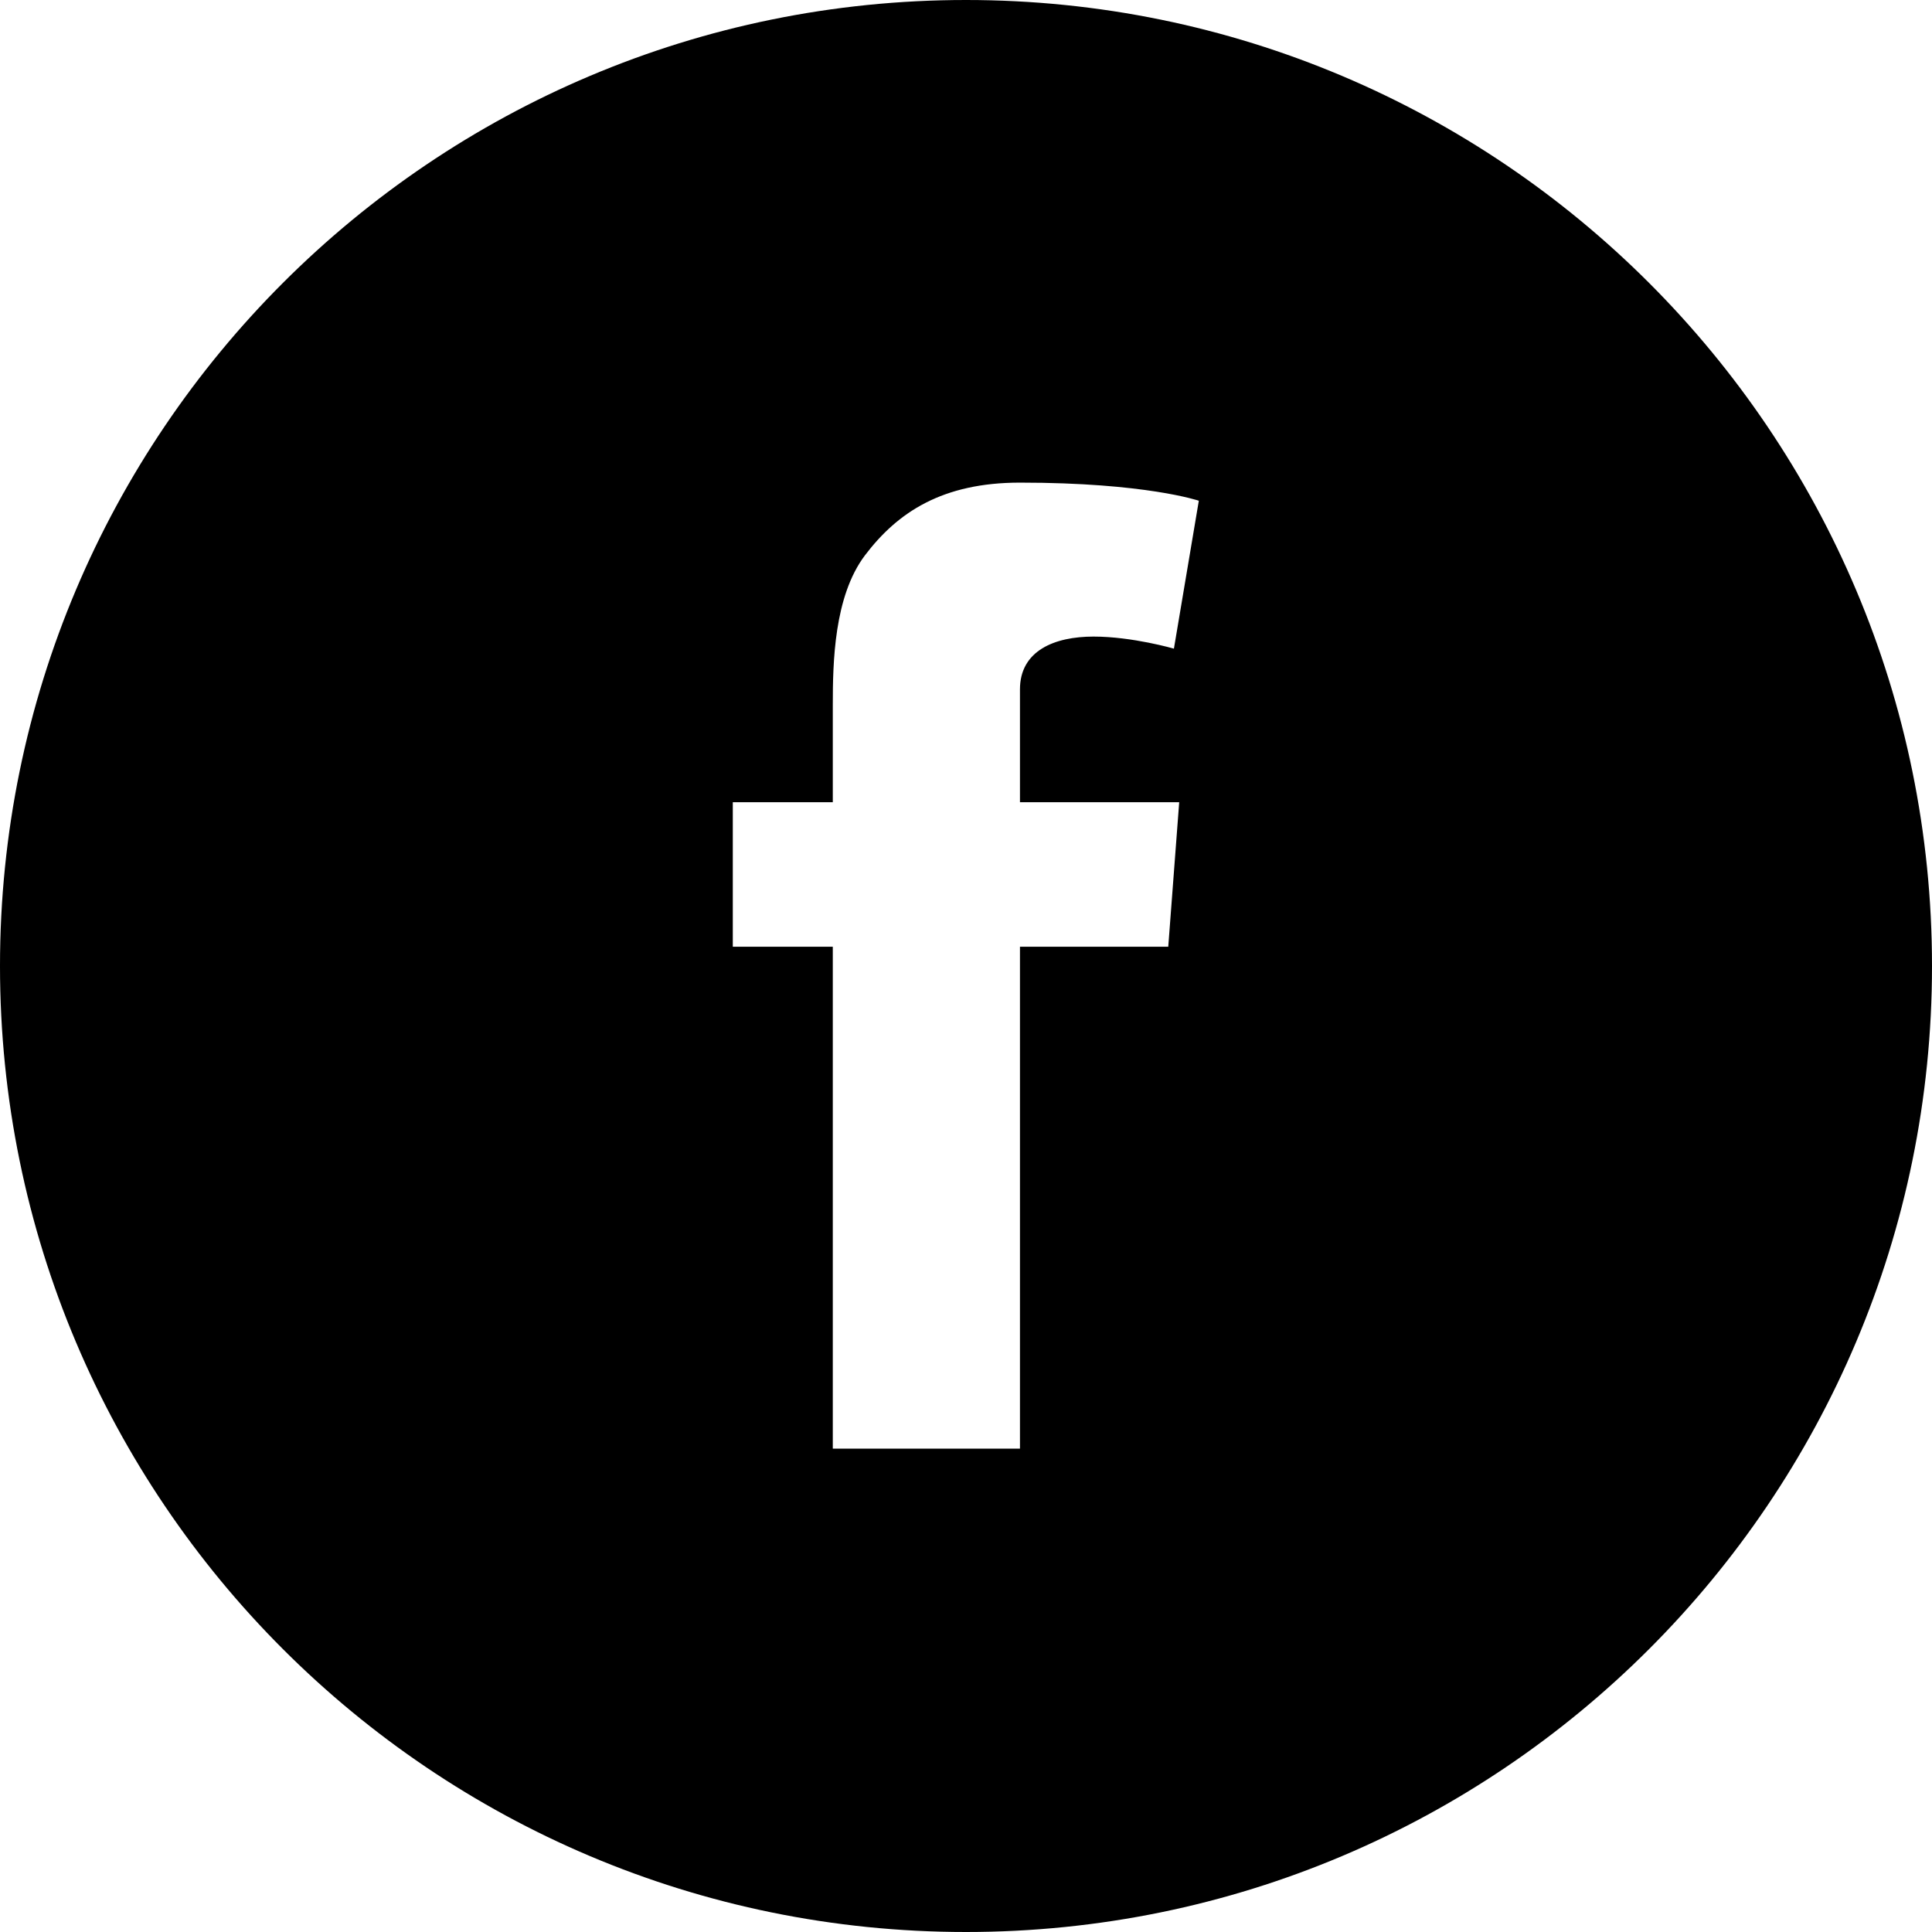
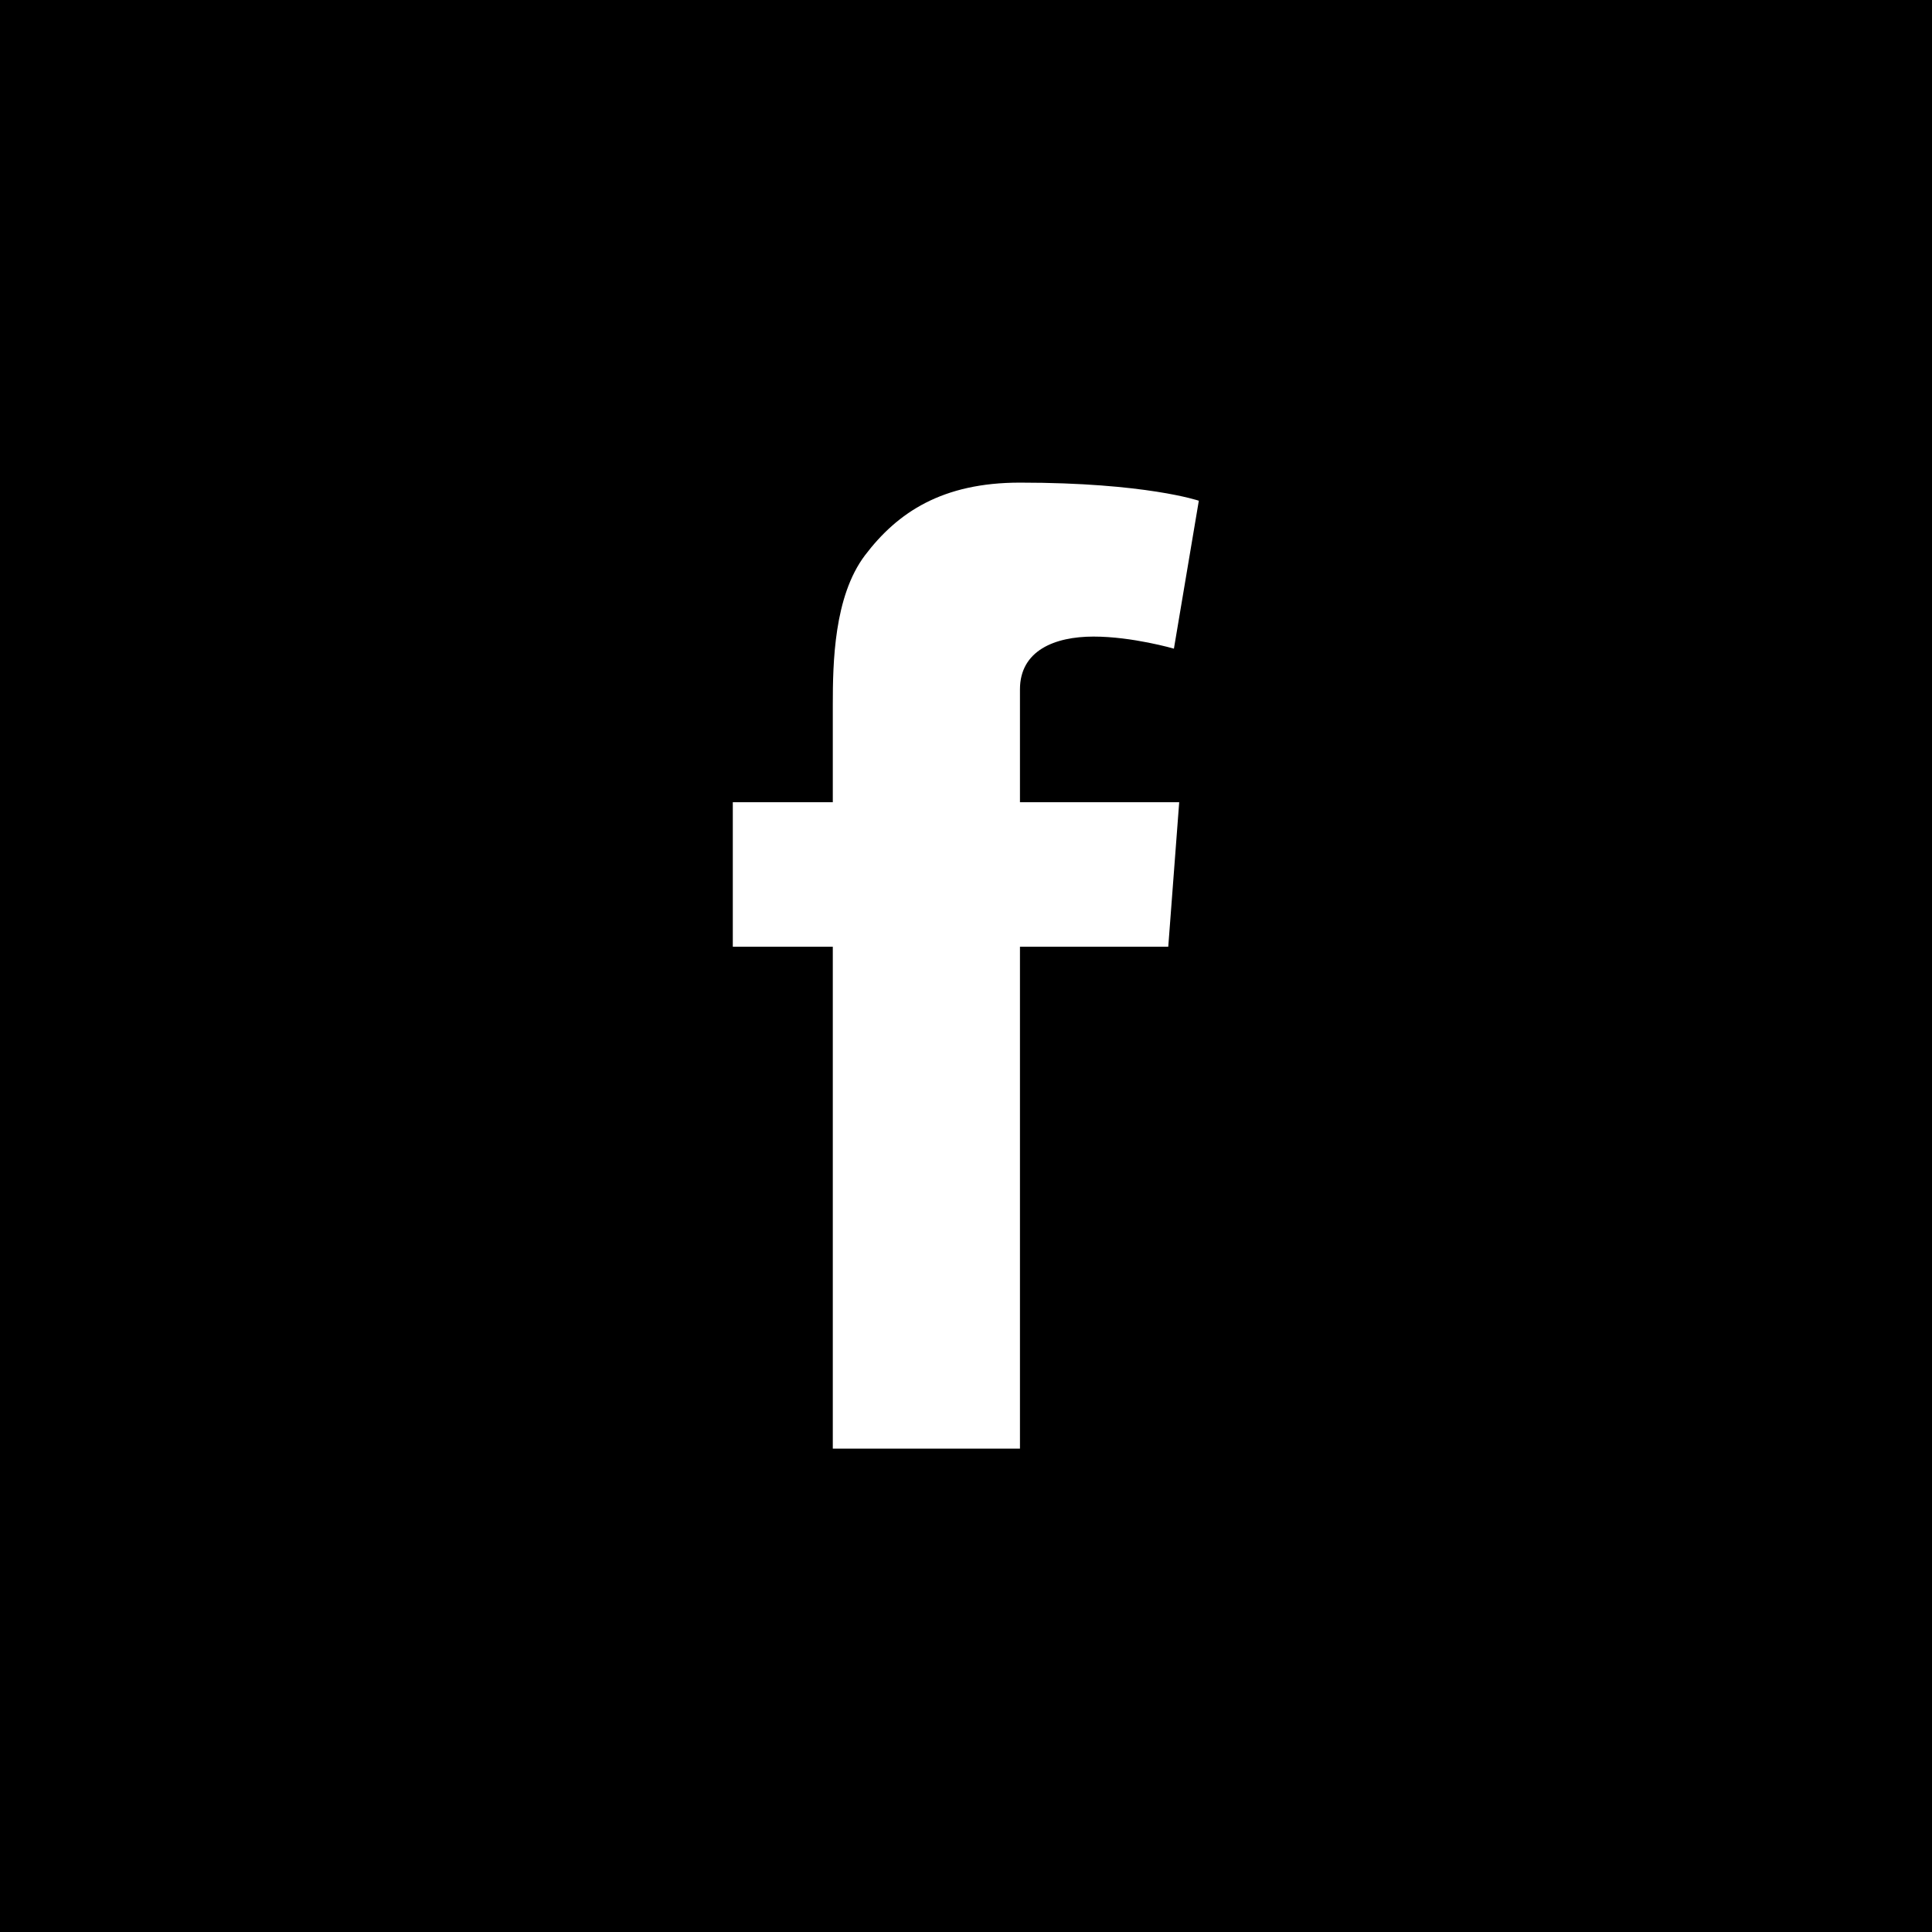
- <svg xmlns="http://www.w3.org/2000/svg" xml:space="preserve" width="800" height="800" viewBox="-143 145 512 512">
-   <path d="M113 145c-141.4 0-256 114.6-256 256s114.6 256 256 256 256-114.6 256-256-114.6-256-256-256zm56.5 212.6-2.9 38.3h-39.3v133H77.7v-133H51.2v-38.3h26.5v-25.7c0-11.3.3-28.8 8.5-39.7 8.7-11.5 20.6-19.3 41.1-19.3 33.4 0 47.4 4.8 47.4 4.8l-6.6 39.2s-11-3.2-21.3-3.2-19.5 3.7-19.5 14v29.9h42.2z" />
+ <svg xmlns="http://www.w3.org/2000/svg" fill="#000000" height="800px" width="800px" version="1.1" id="Layer_1" viewBox="-143 145 512 512" xml:space="preserve">
+   <path d="M-143,145v512h512V145H-143z M169.5,357.6l-2.9,38.3h-39.3v133H77.7v-133H51.2v-38.3h26.5v-25.7c0-11.3,0.3-28.8,8.5-39.7  c8.7-11.5,20.6-19.3,41.1-19.3c33.4,0,47.4,4.8,47.4,4.8l-6.6,39.2c0,0-11-3.2-21.3-3.2c-10.3,0-19.5,3.7-19.5,14v29.9H169.5z" />
</svg>
